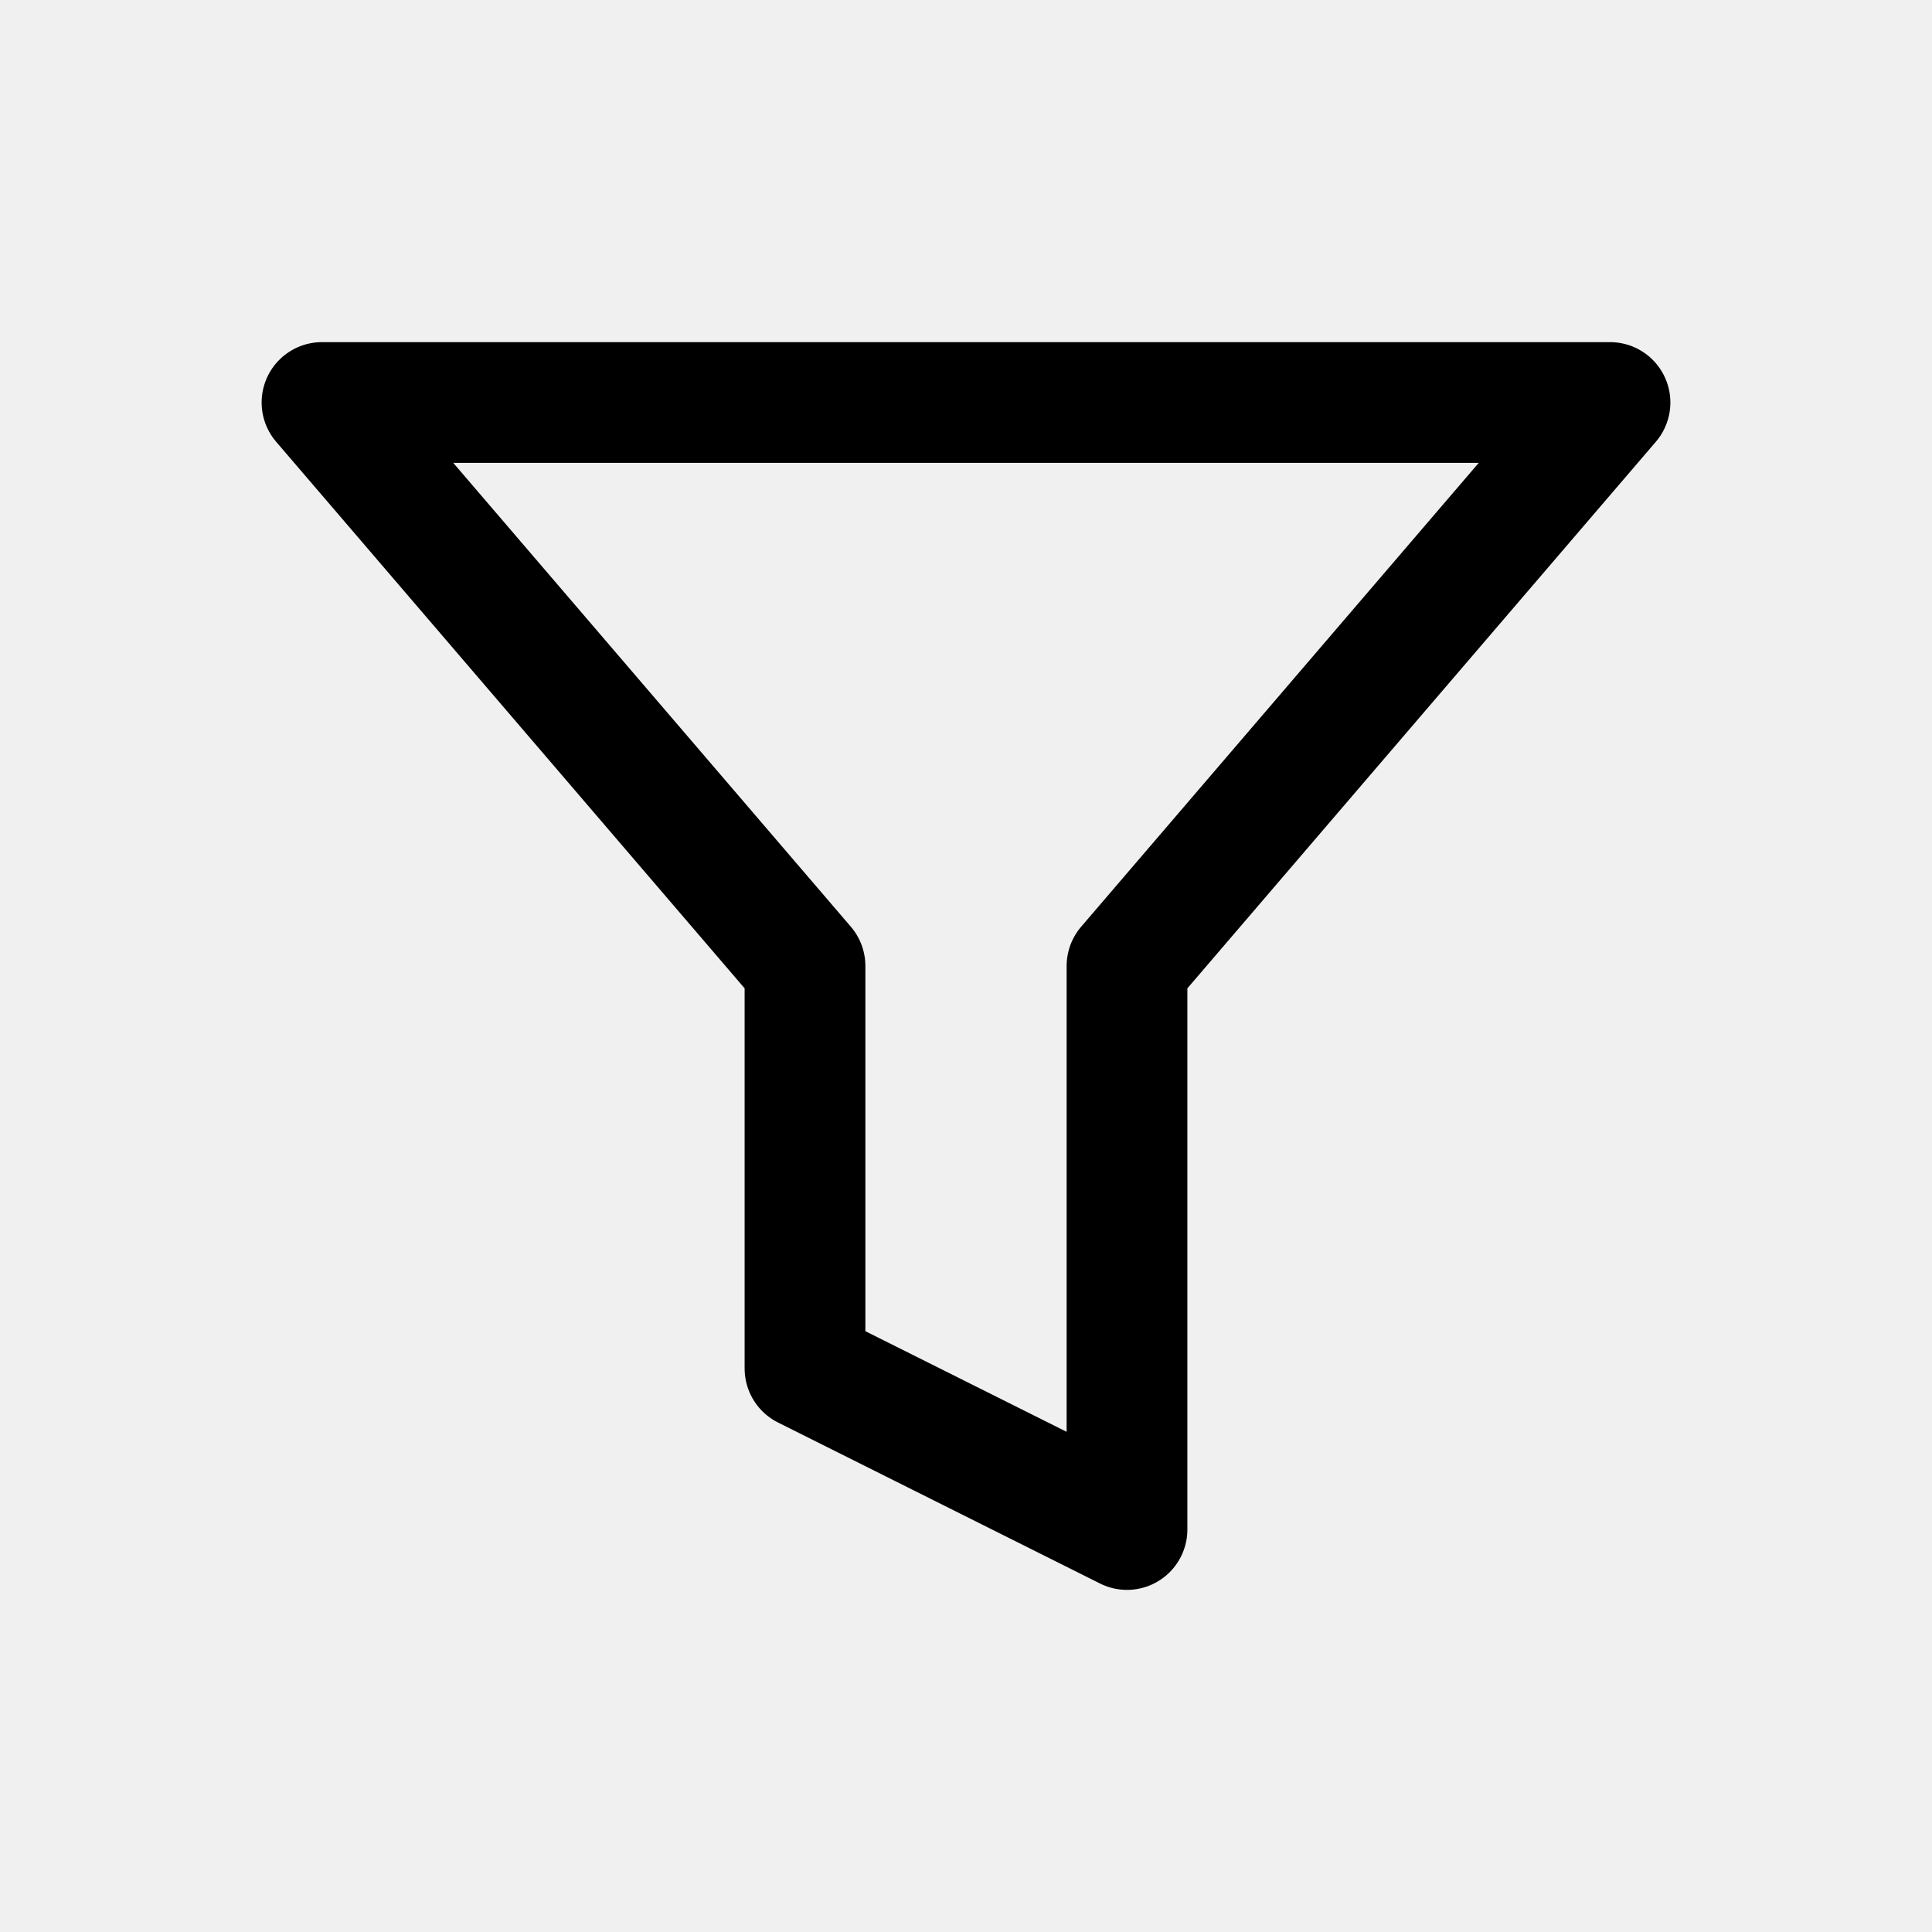
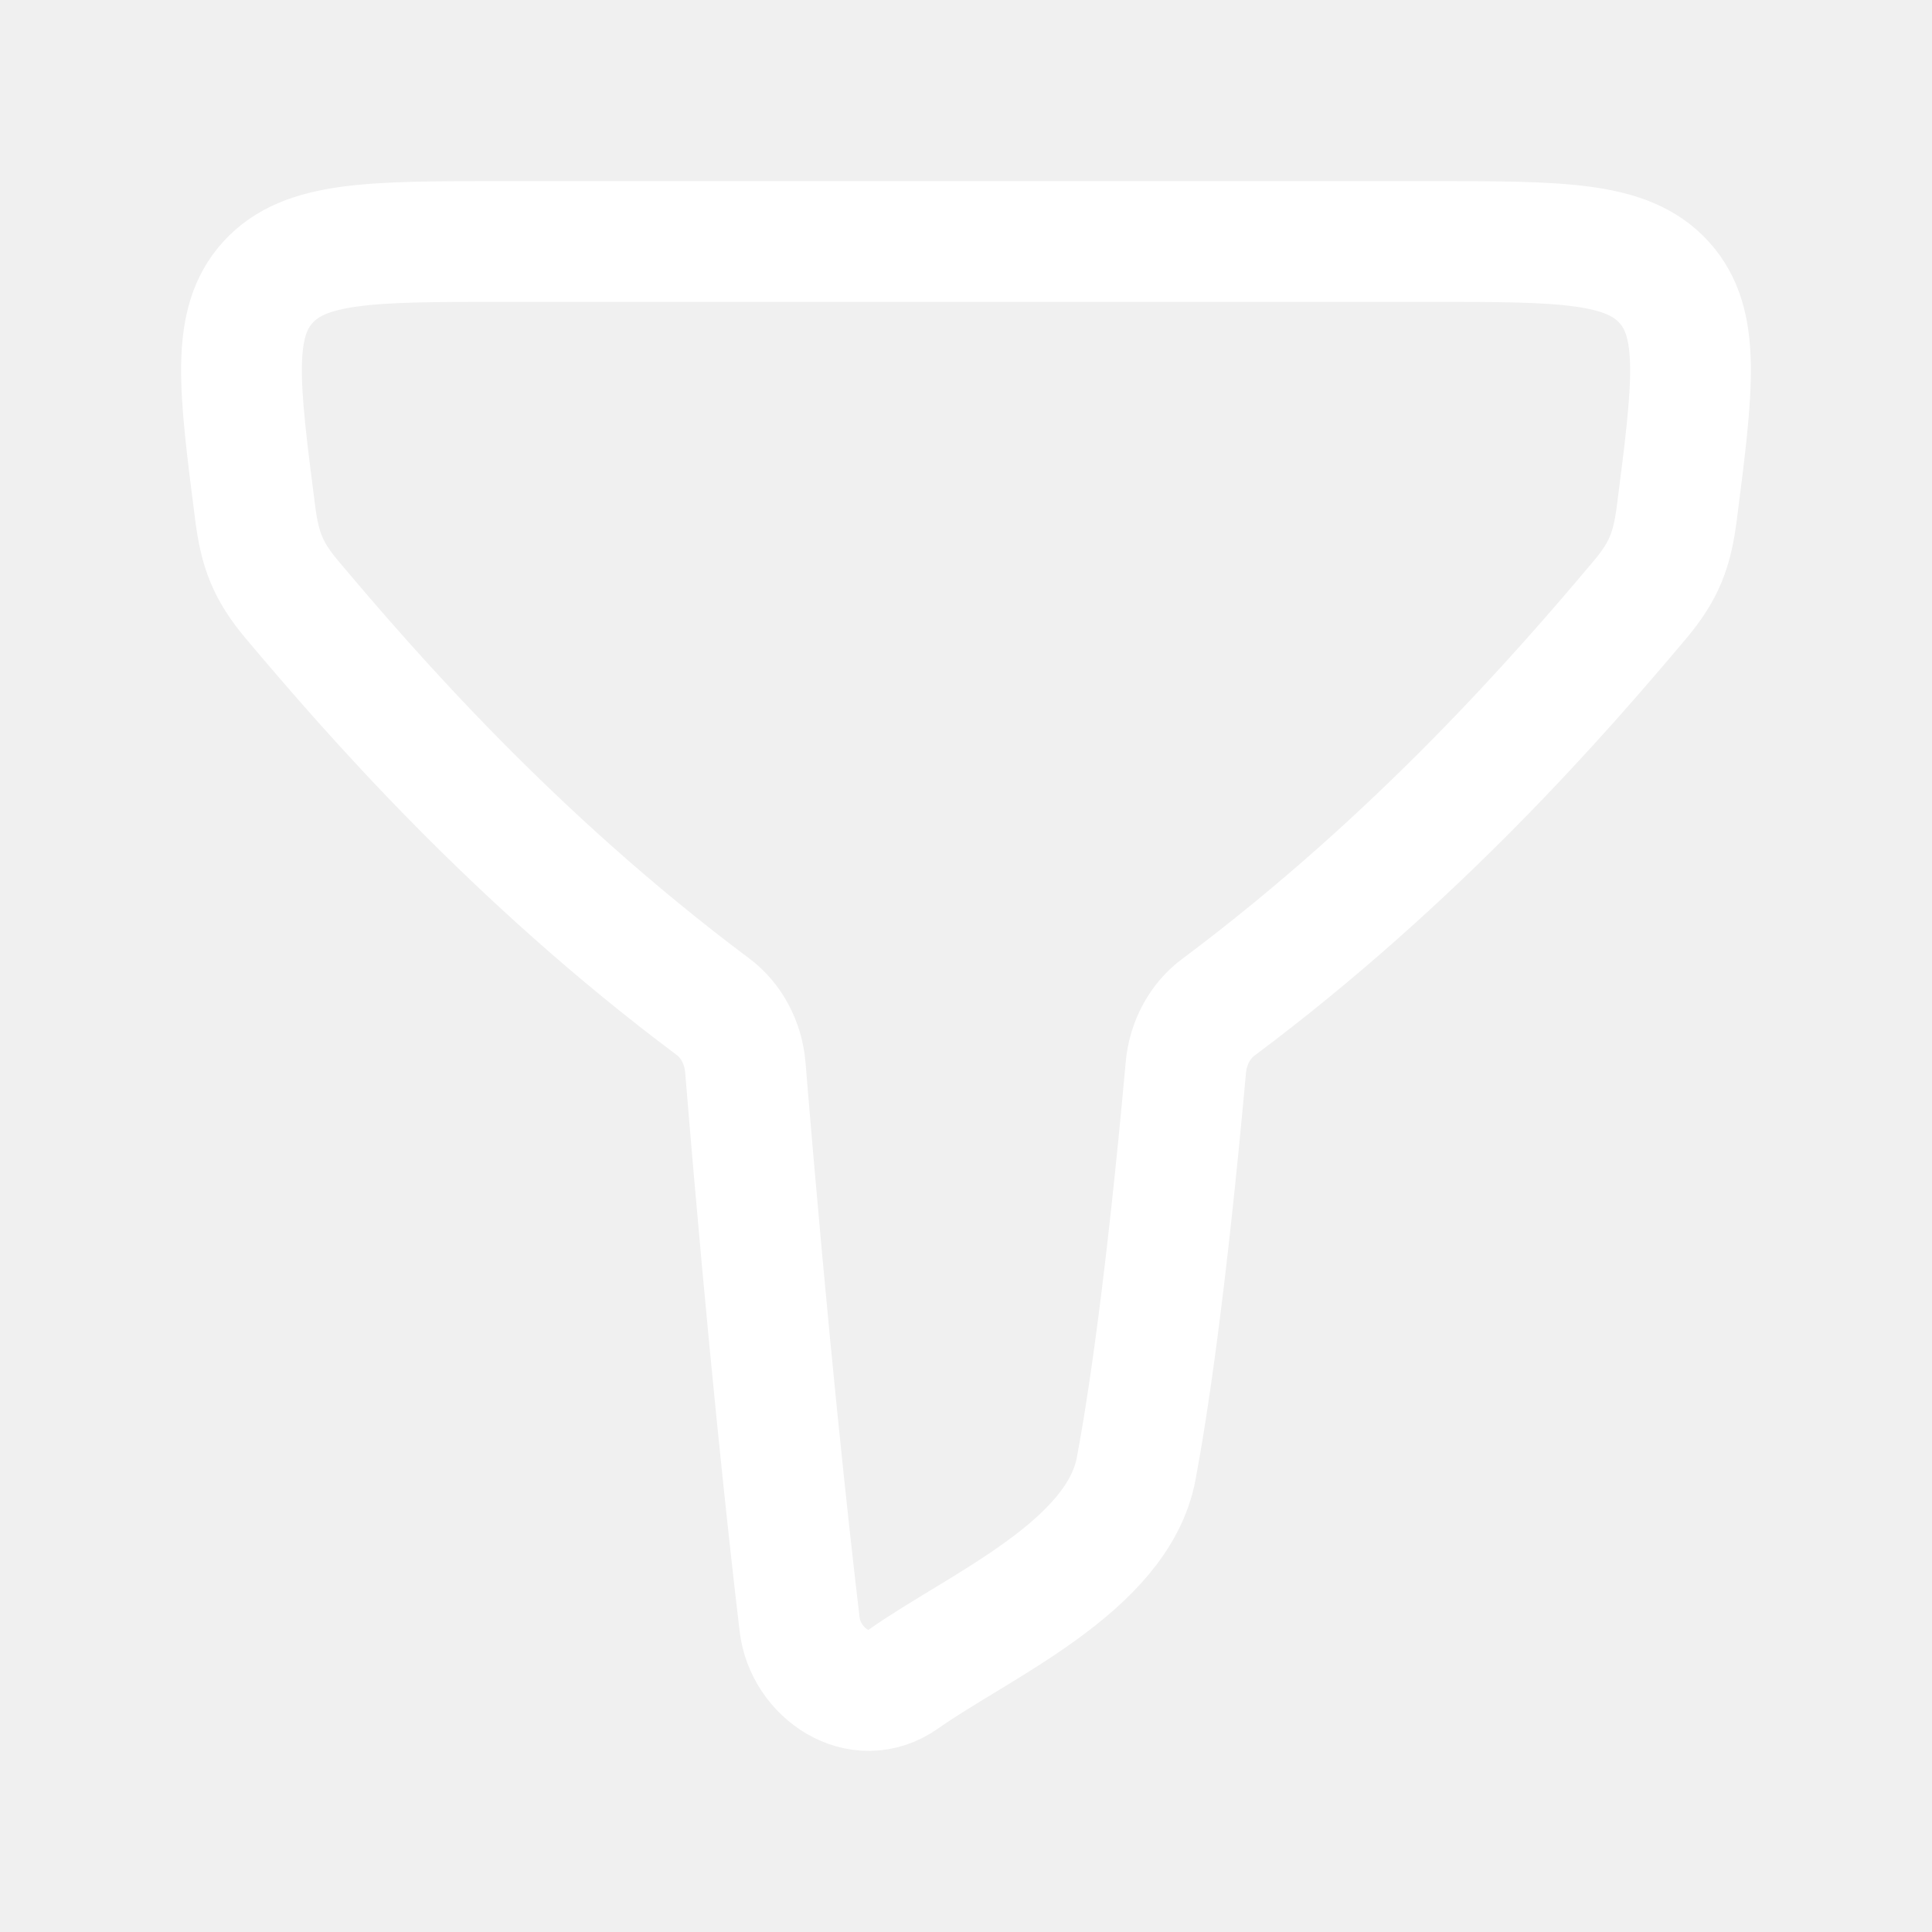
- <svg xmlns="http://www.w3.org/2000/svg" viewBox="0 0 24 24" fill="none" stroke="currentColor" stroke-width="1.5" stroke-linecap="round" stroke-linejoin="round">
-   <path d="M4 5 H20 L14 12 V19 L10 17 V12 Z" />
+ <svg xmlns="http://www.w3.org/2000/svg" width="24" height="24" viewBox="0 0 24 24" fill="none">
+   <path d="M8.857 12.506C6.369 10.646 4.596 8.599 3.627 7.449C3.328 7.093 3.229 6.832 3.17 6.373C2.968 4.801 2.867 4.015 3.328 3.507C3.789 3 4.604 3 6.234 3L17.766 3C19.396 3 20.211 3 20.672 3.507C21.133 4.015 21.032 4.801 20.83 6.373C20.771 6.832 20.672 7.093 20.373 7.449C19.403 8.601 17.626 10.651 15.133 12.514C14.907 12.682 14.758 12.957 14.731 13.261C14.484 15.992 14.256 17.488 14.114 18.244C13.885 19.466 12.153 20.201 11.226 20.856C10.674 21.247 10.004 20.782 9.933 20.178C9.796 19.026 9.54 16.686 9.259 13.261C9.234 12.954 9.085 12.676 8.857 12.506Z" stroke="white" stroke-width="1.5" stroke-linecap="round" stroke-linejoin="round" />
</svg>
